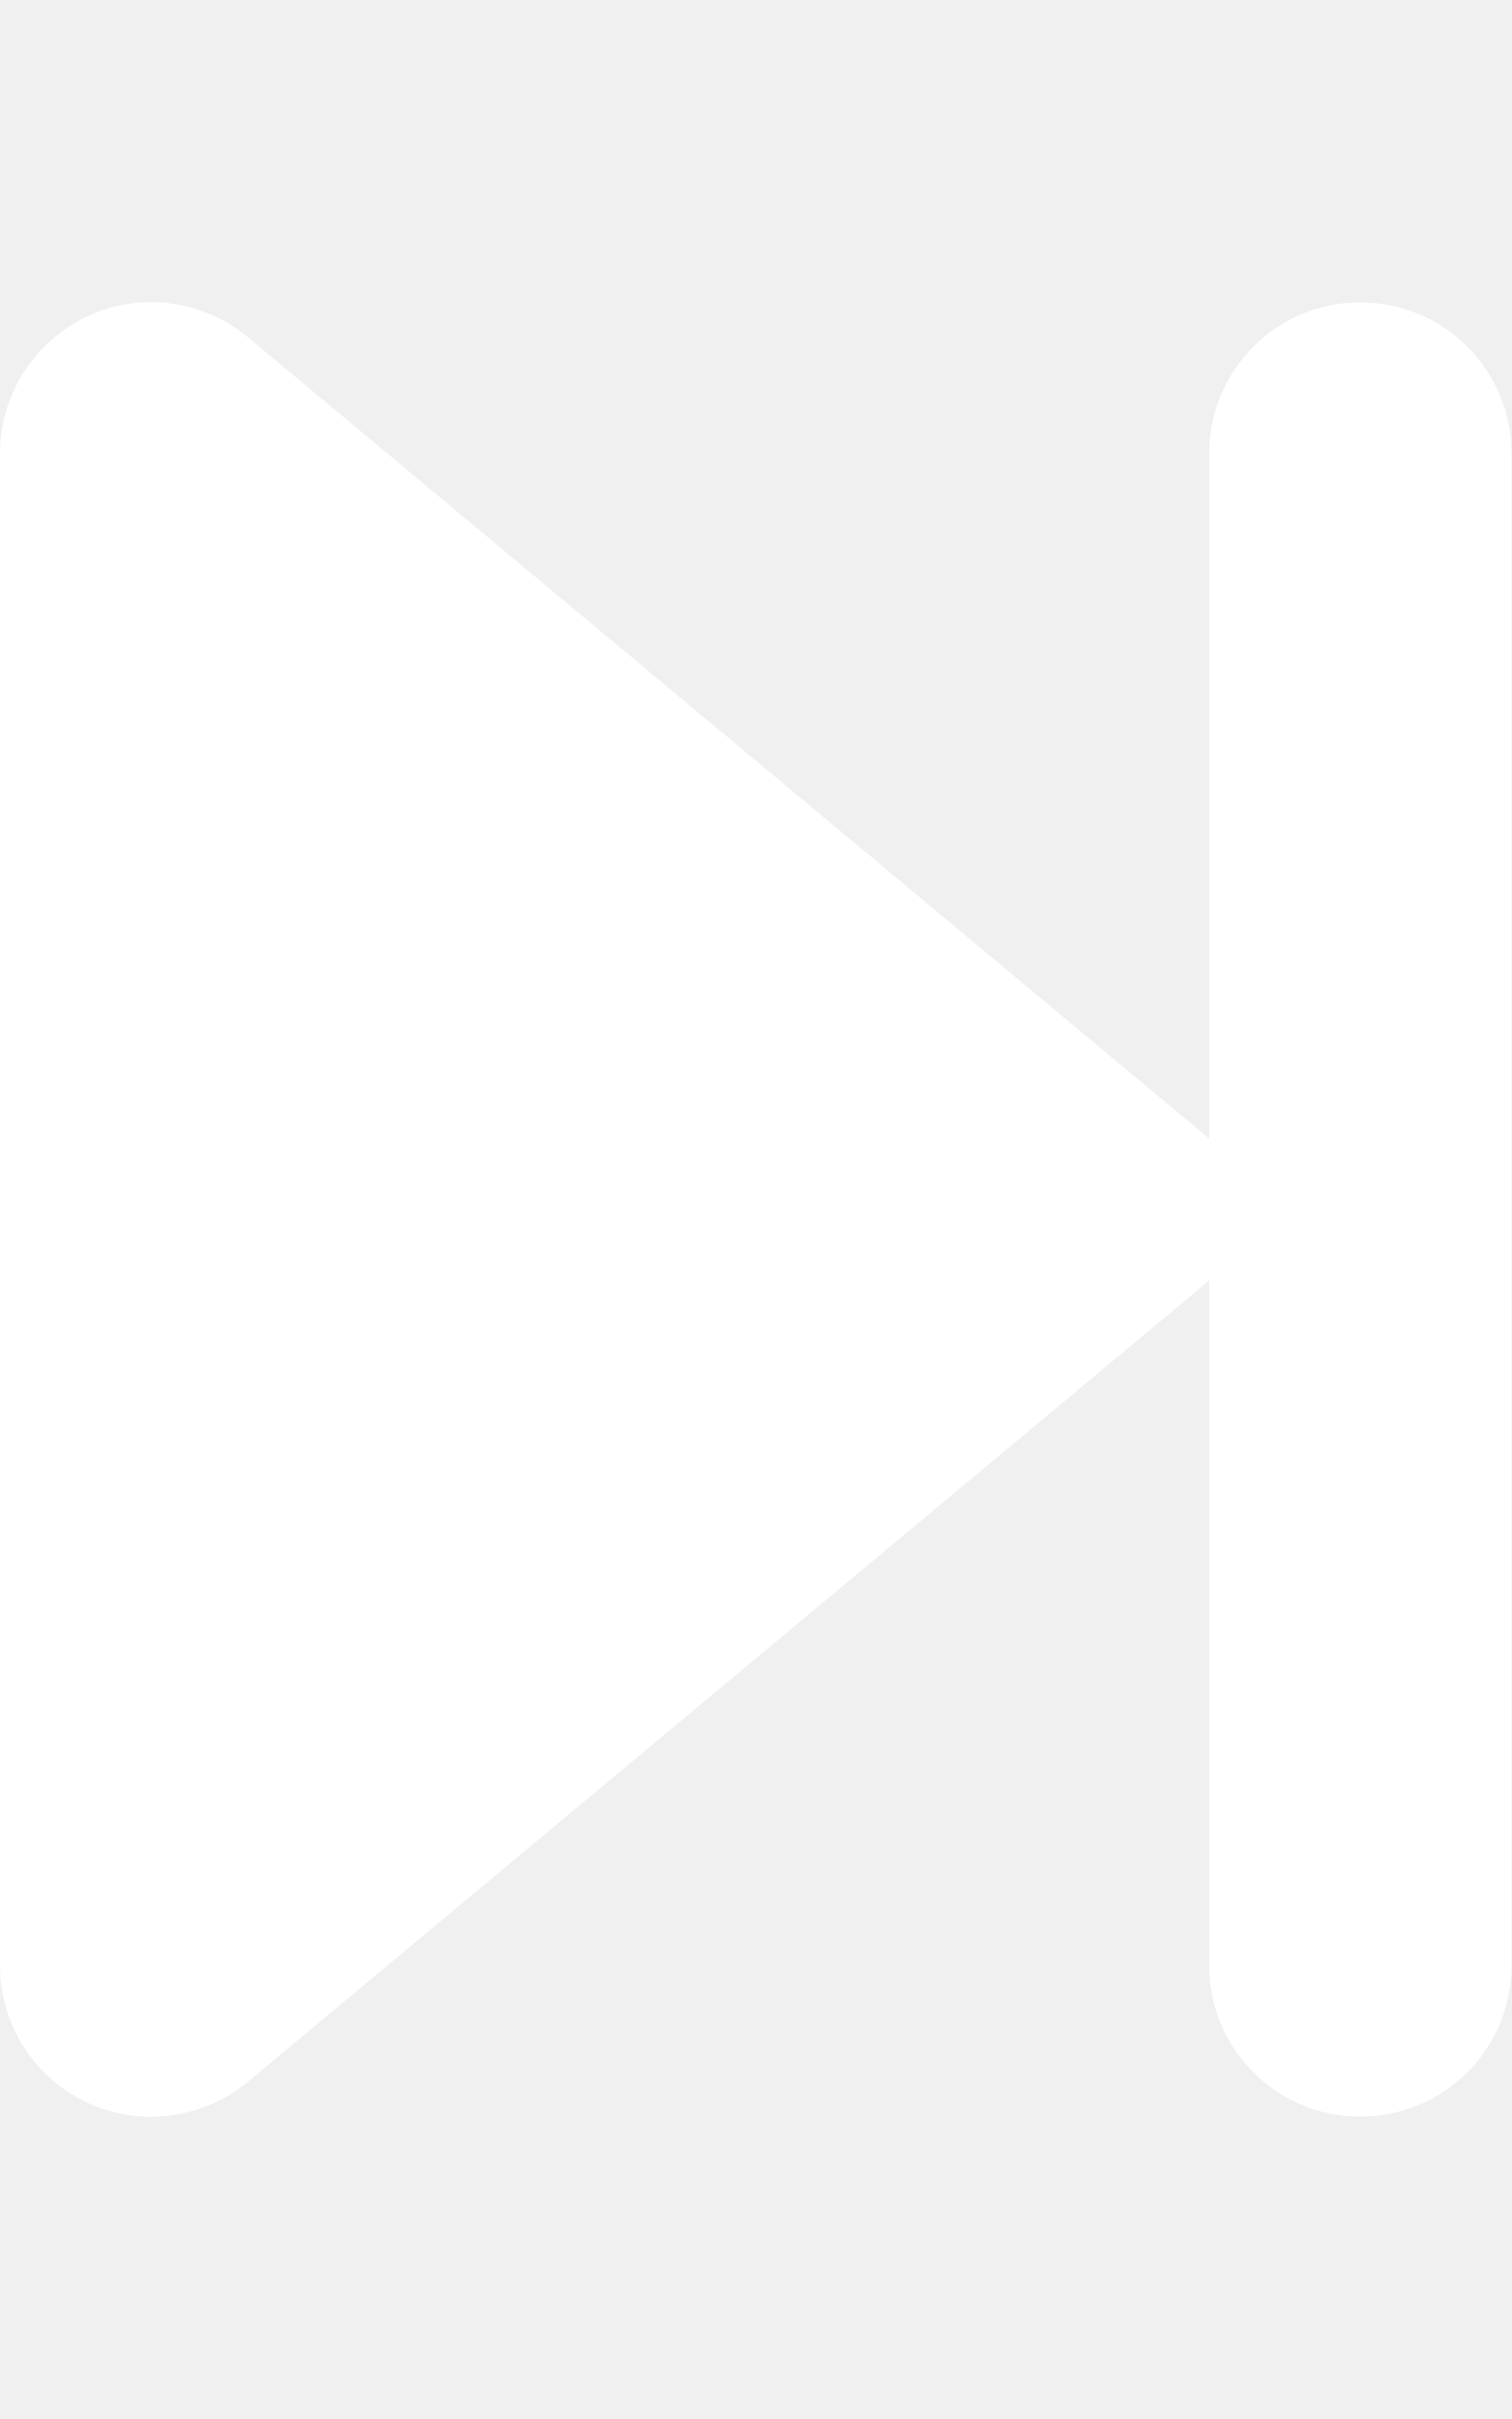
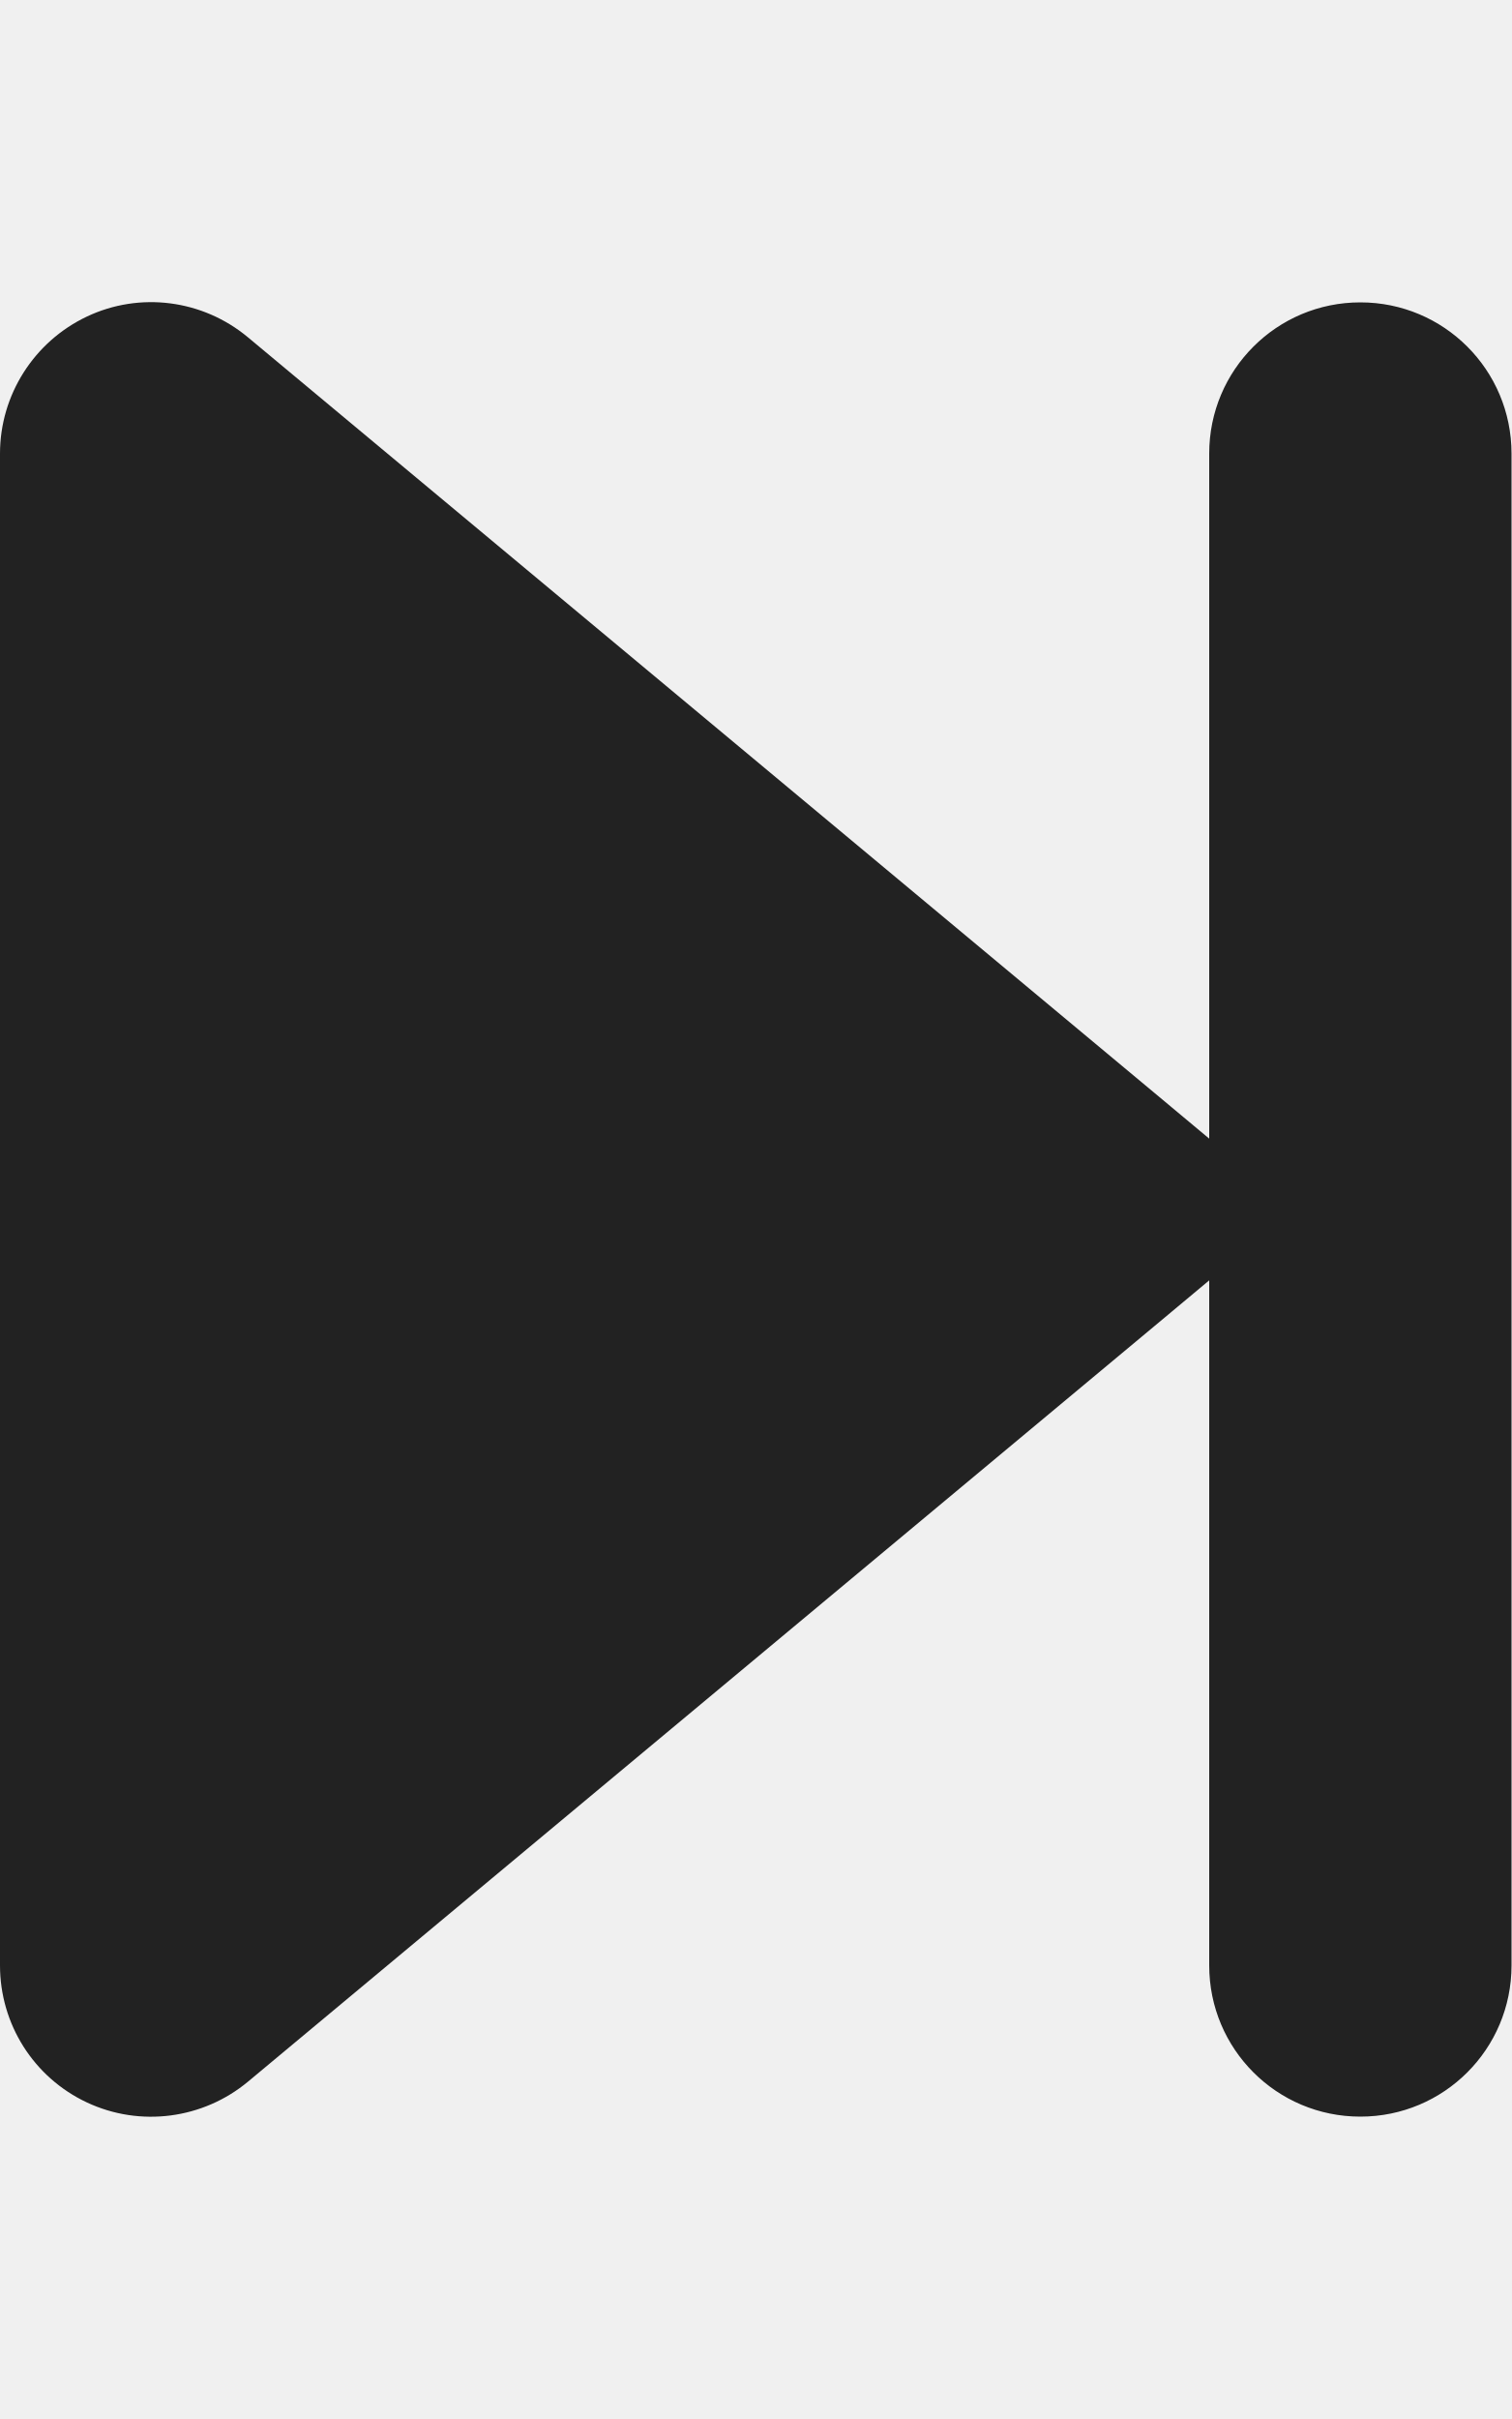
<svg xmlns="http://www.w3.org/2000/svg" viewBox="0 0 320 512">
-   <path fill="#ffffff" d="M52.5 440.6c-9.5 7.9-22.8 9.7-34.1 4.4S0 428.4 0 416L0 96C0 83.6 7.2 72.3 18.4 67s24.5-3.6 34.1 4.4l192 160L256 241l0-145c0-17.7 14.3-32 32-32s32 14.3 32 32l0 320c0 17.7-14.3 32-32 32s-32-14.3-32-32l0-145-11.5 9.6-192 160z" />
+   <path fill="#222222" d="M52.5 440.6c-9.5 7.9-22.8 9.7-34.1 4.4S0 428.4 0 416L0 96C0 83.6 7.2 72.3 18.4 67s24.5-3.6 34.1 4.4l192 160L256 241l0-145c0-17.7 14.3-32 32-32s32 14.3 32 32l0 320c0 17.7-14.3 32-32 32s-32-14.3-32-32l0-145-11.5 9.6-192 160z" />
</svg>
